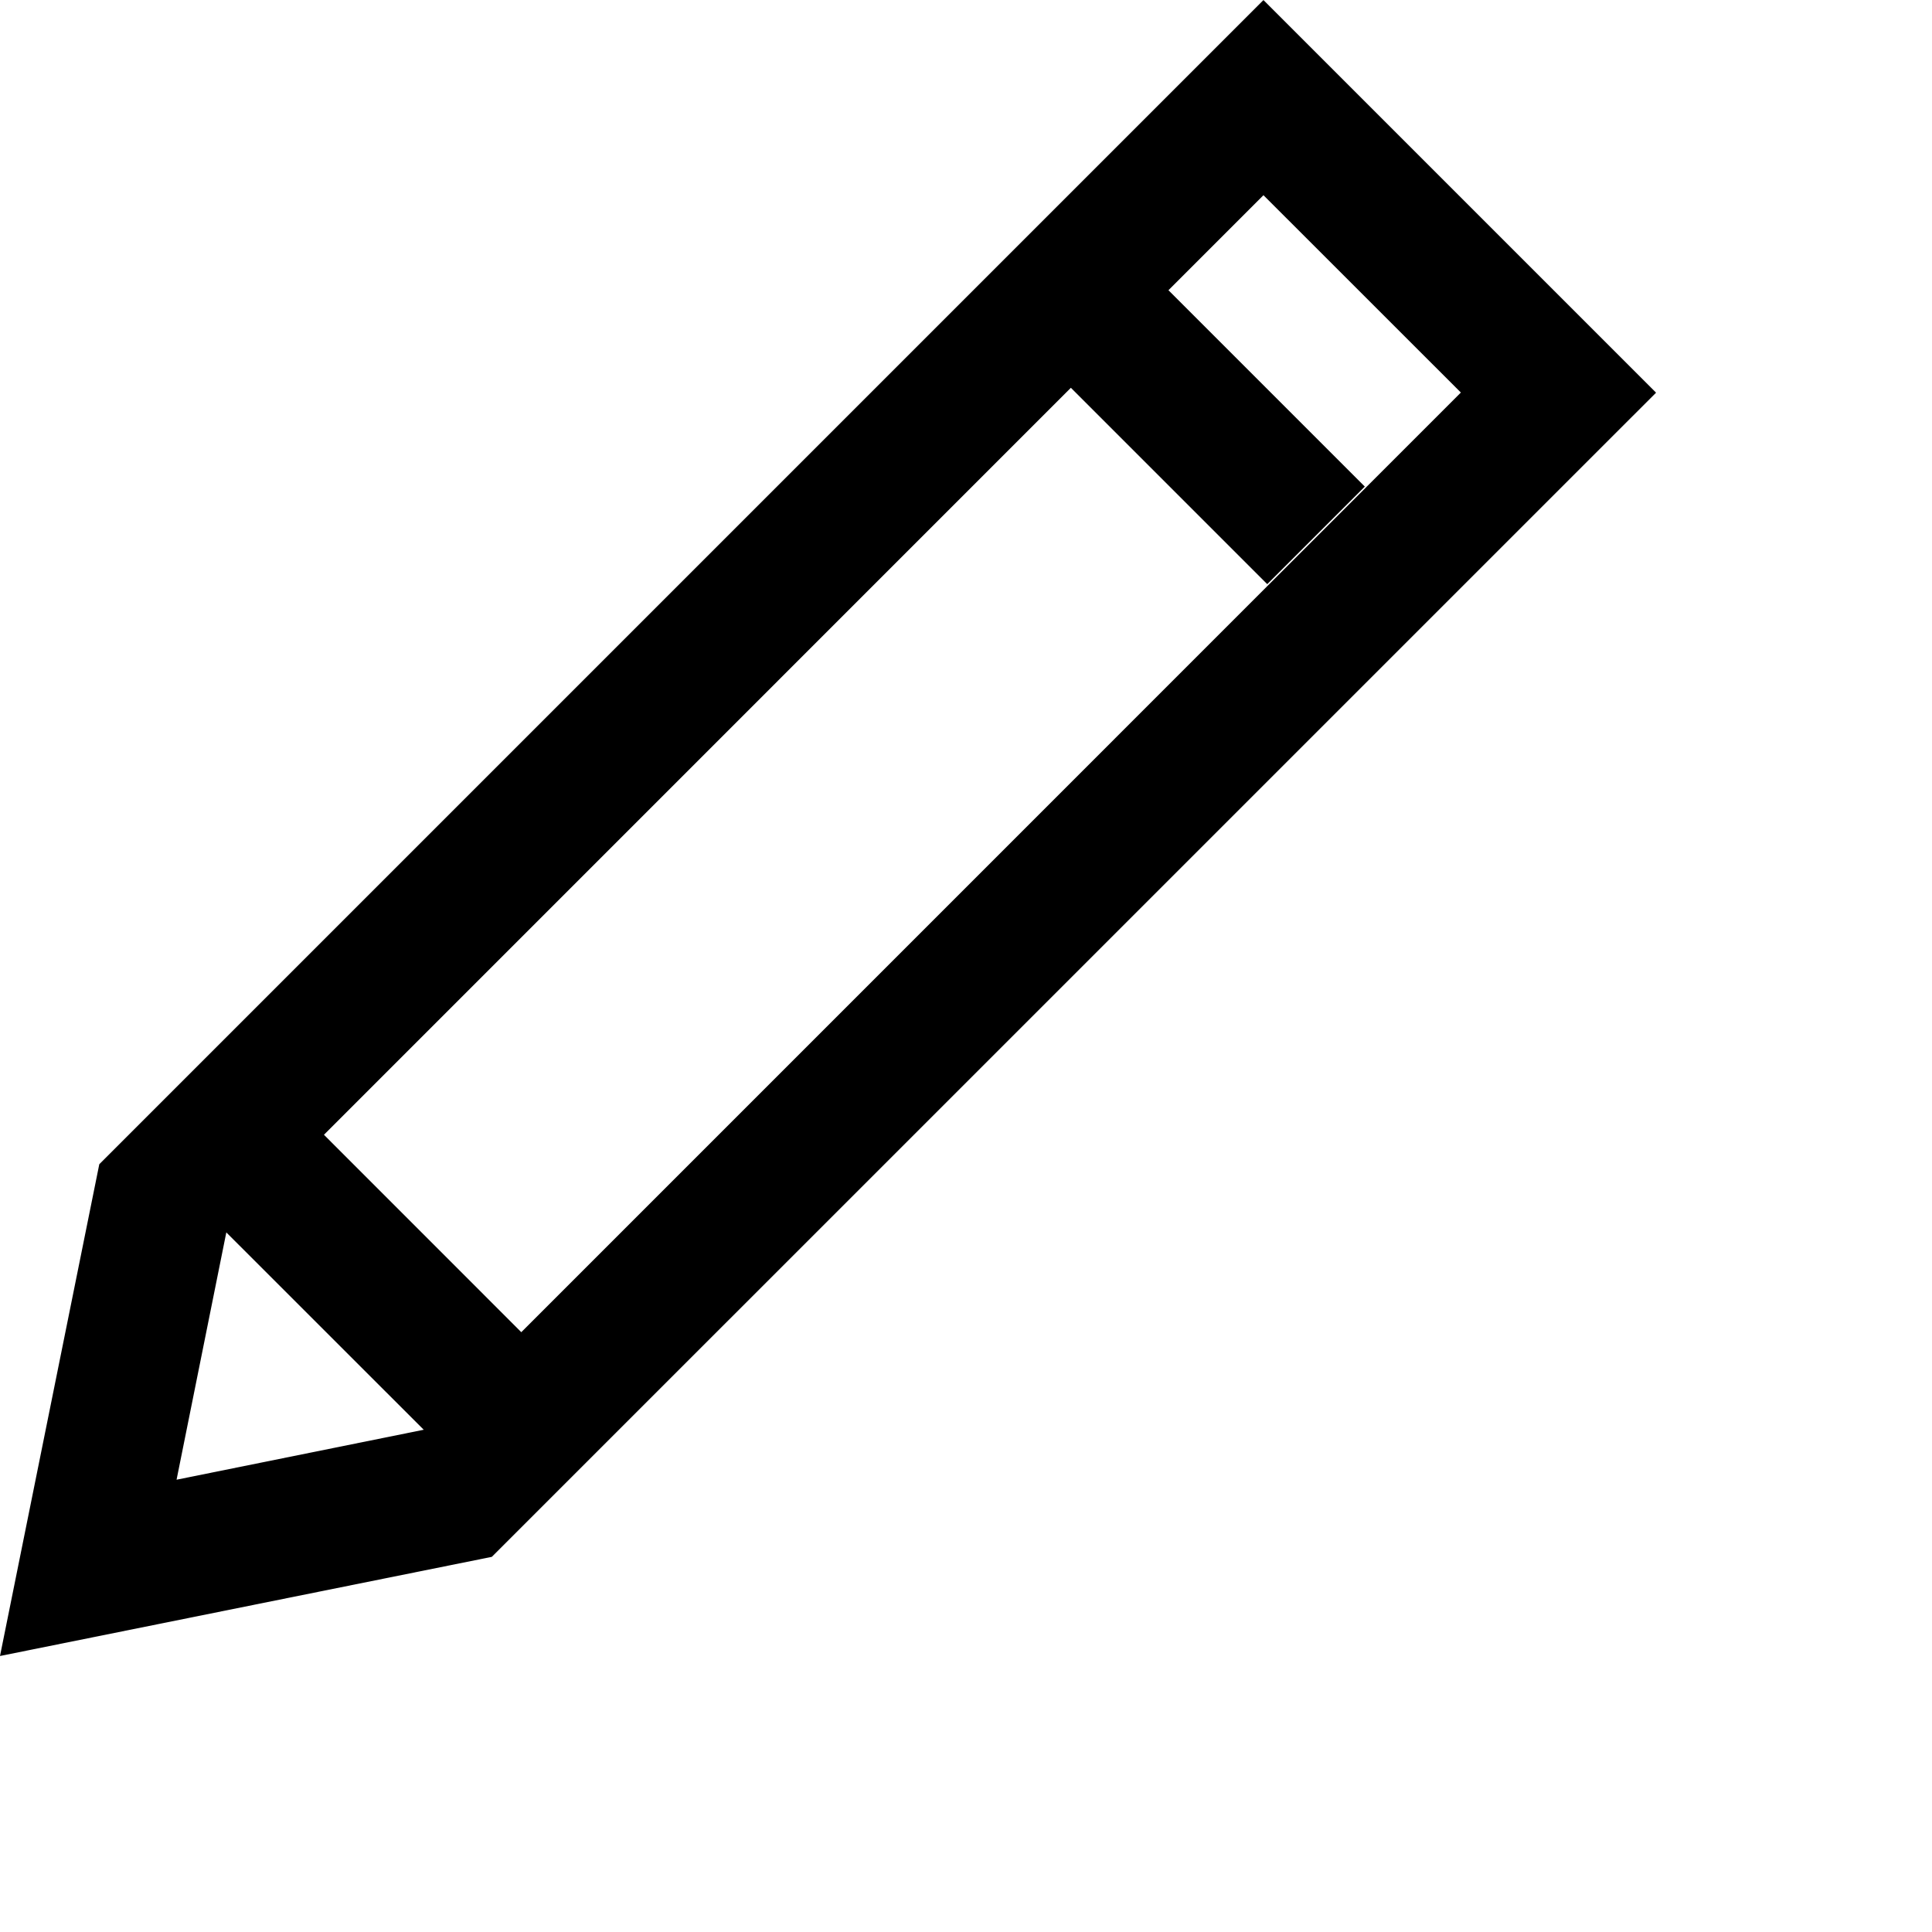
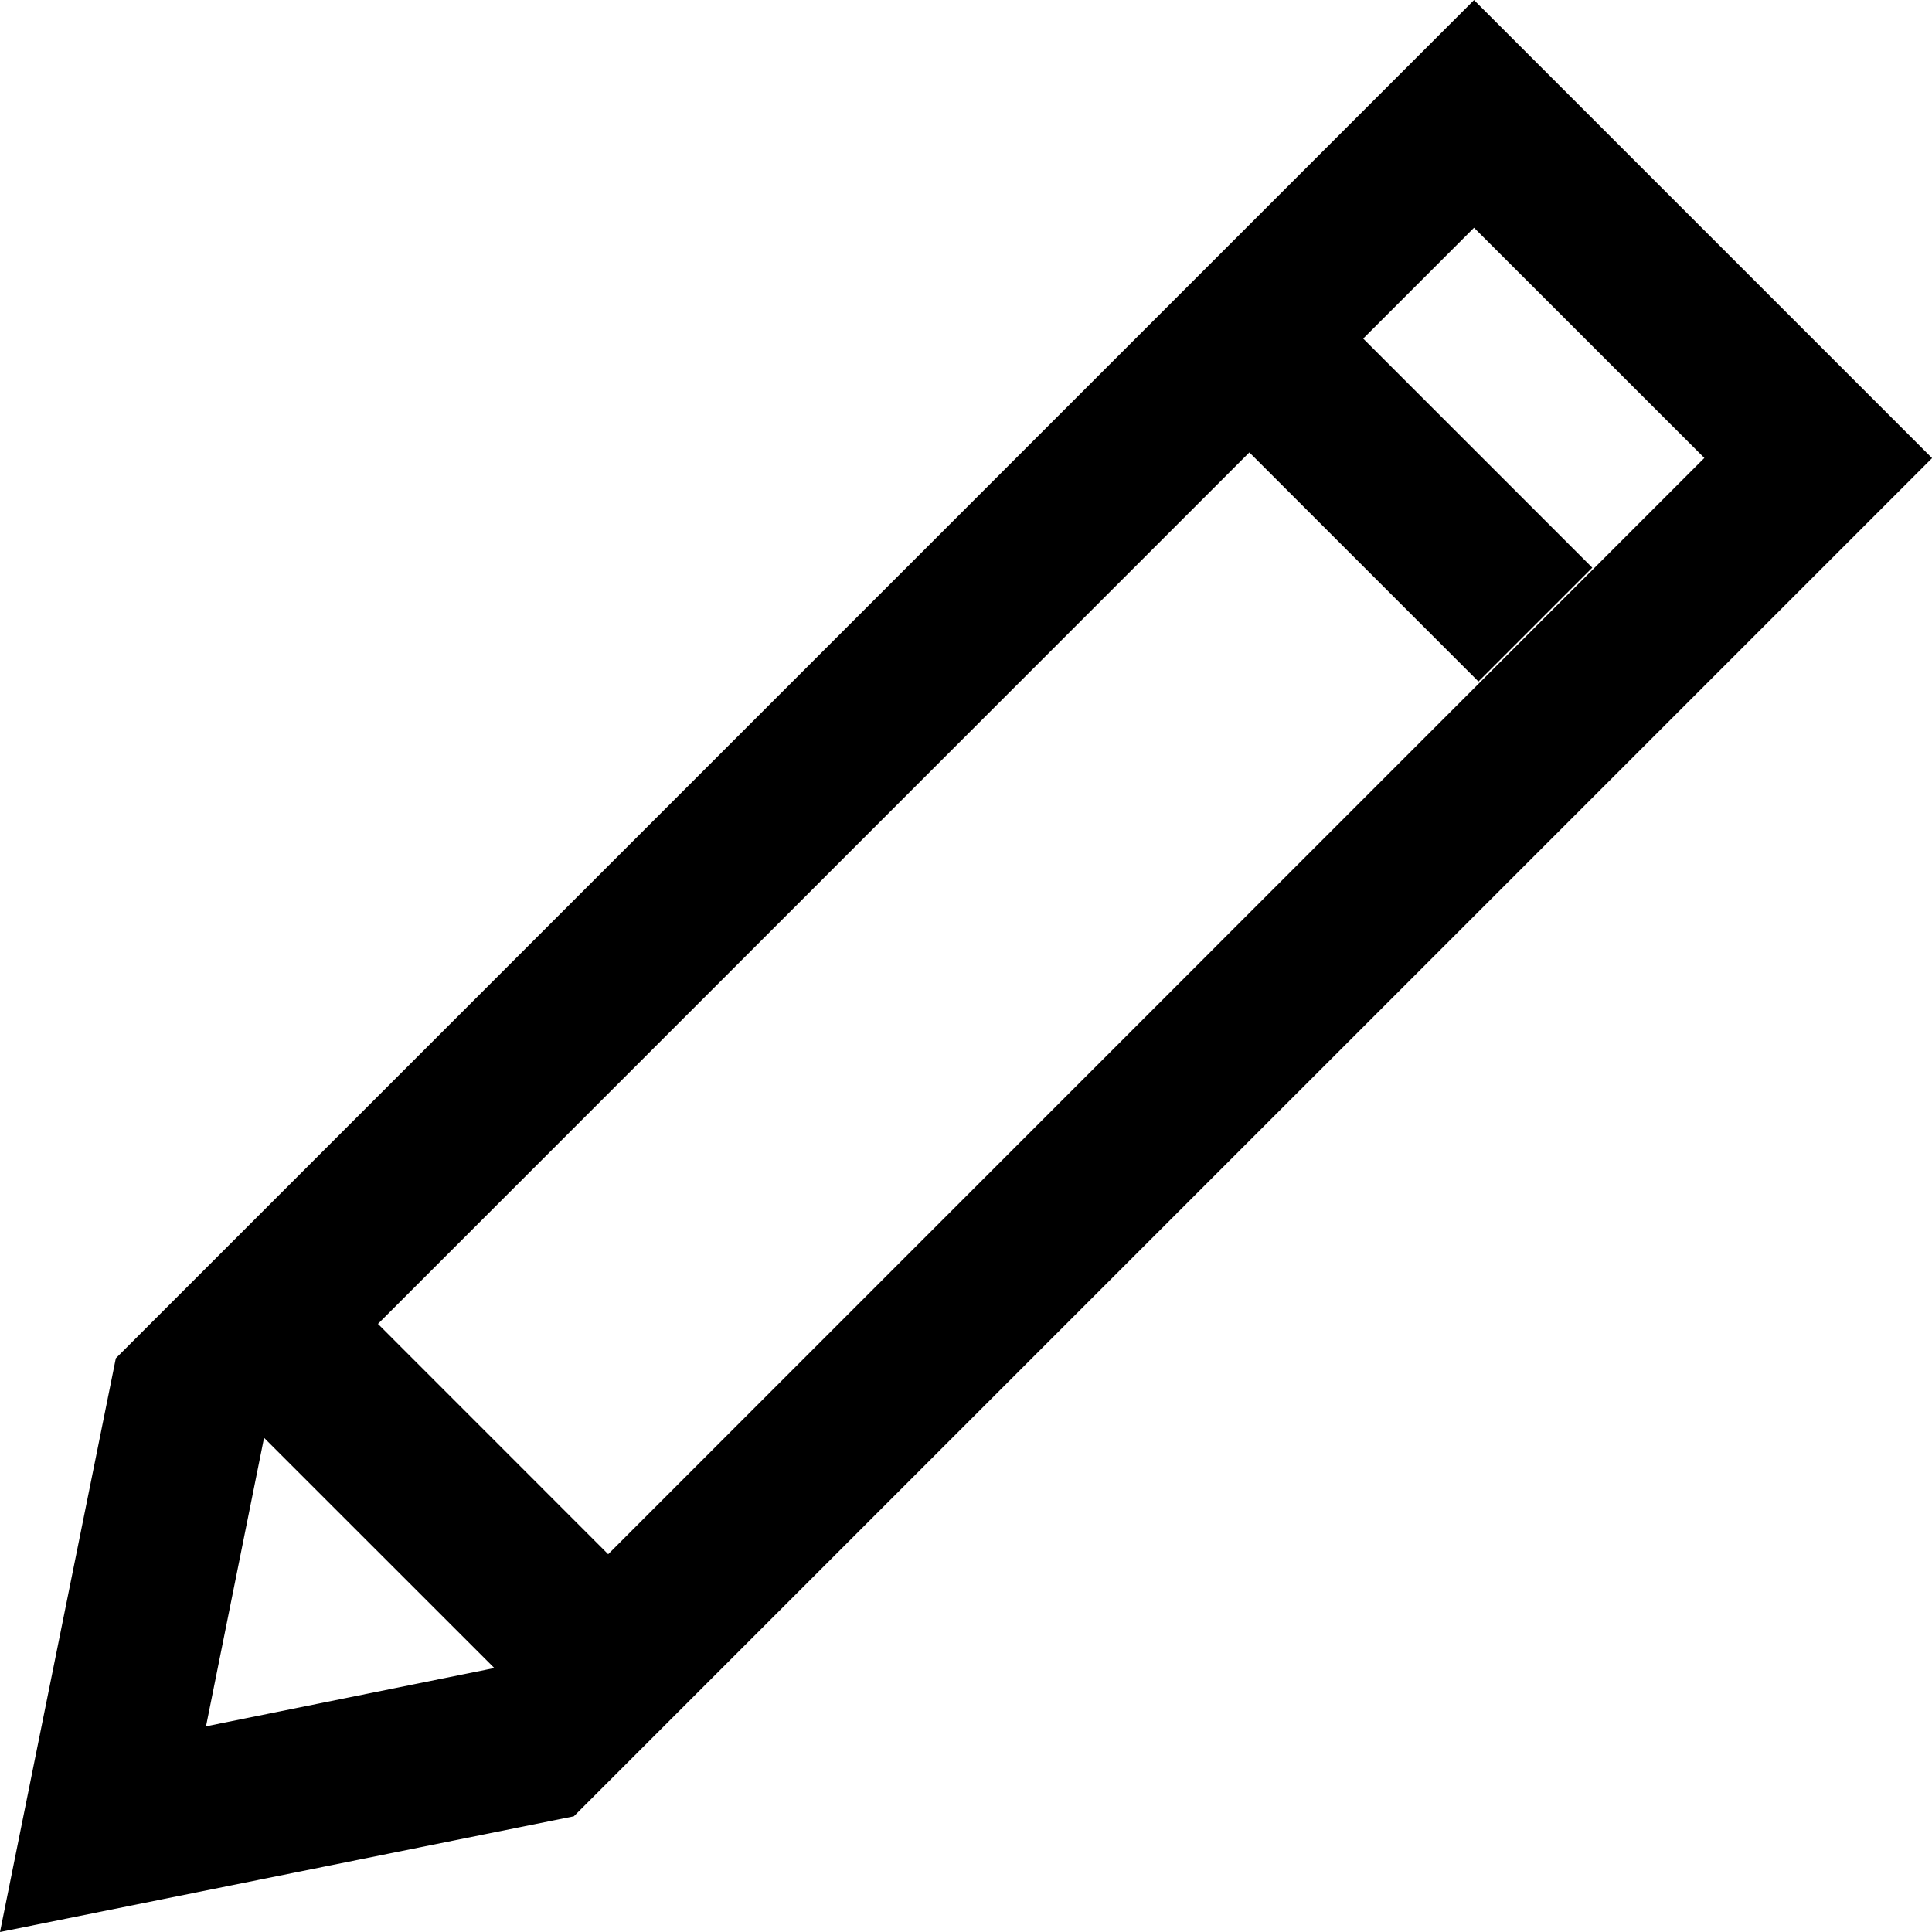
- <svg xmlns="http://www.w3.org/2000/svg" viewBox="0 0 28 28">
+ <svg xmlns="http://www.w3.org/2000/svg" viewBox="0 0 24 24">
  <path fill="currentColor" d="M1.439 16.873l-1.439 7.127 7.128-1.437 16.873-16.872-5.69-5.69-16.872 16.872zm4.702 3.848l-3.582.724.721-3.584 2.861 2.86zm15.031-15.032l-13.617 13.618-2.86-2.861 10.825-10.826 2.846 2.846 1.414-1.414-2.846-2.846 1.377-1.377 2.861 2.86z" />
</svg>
